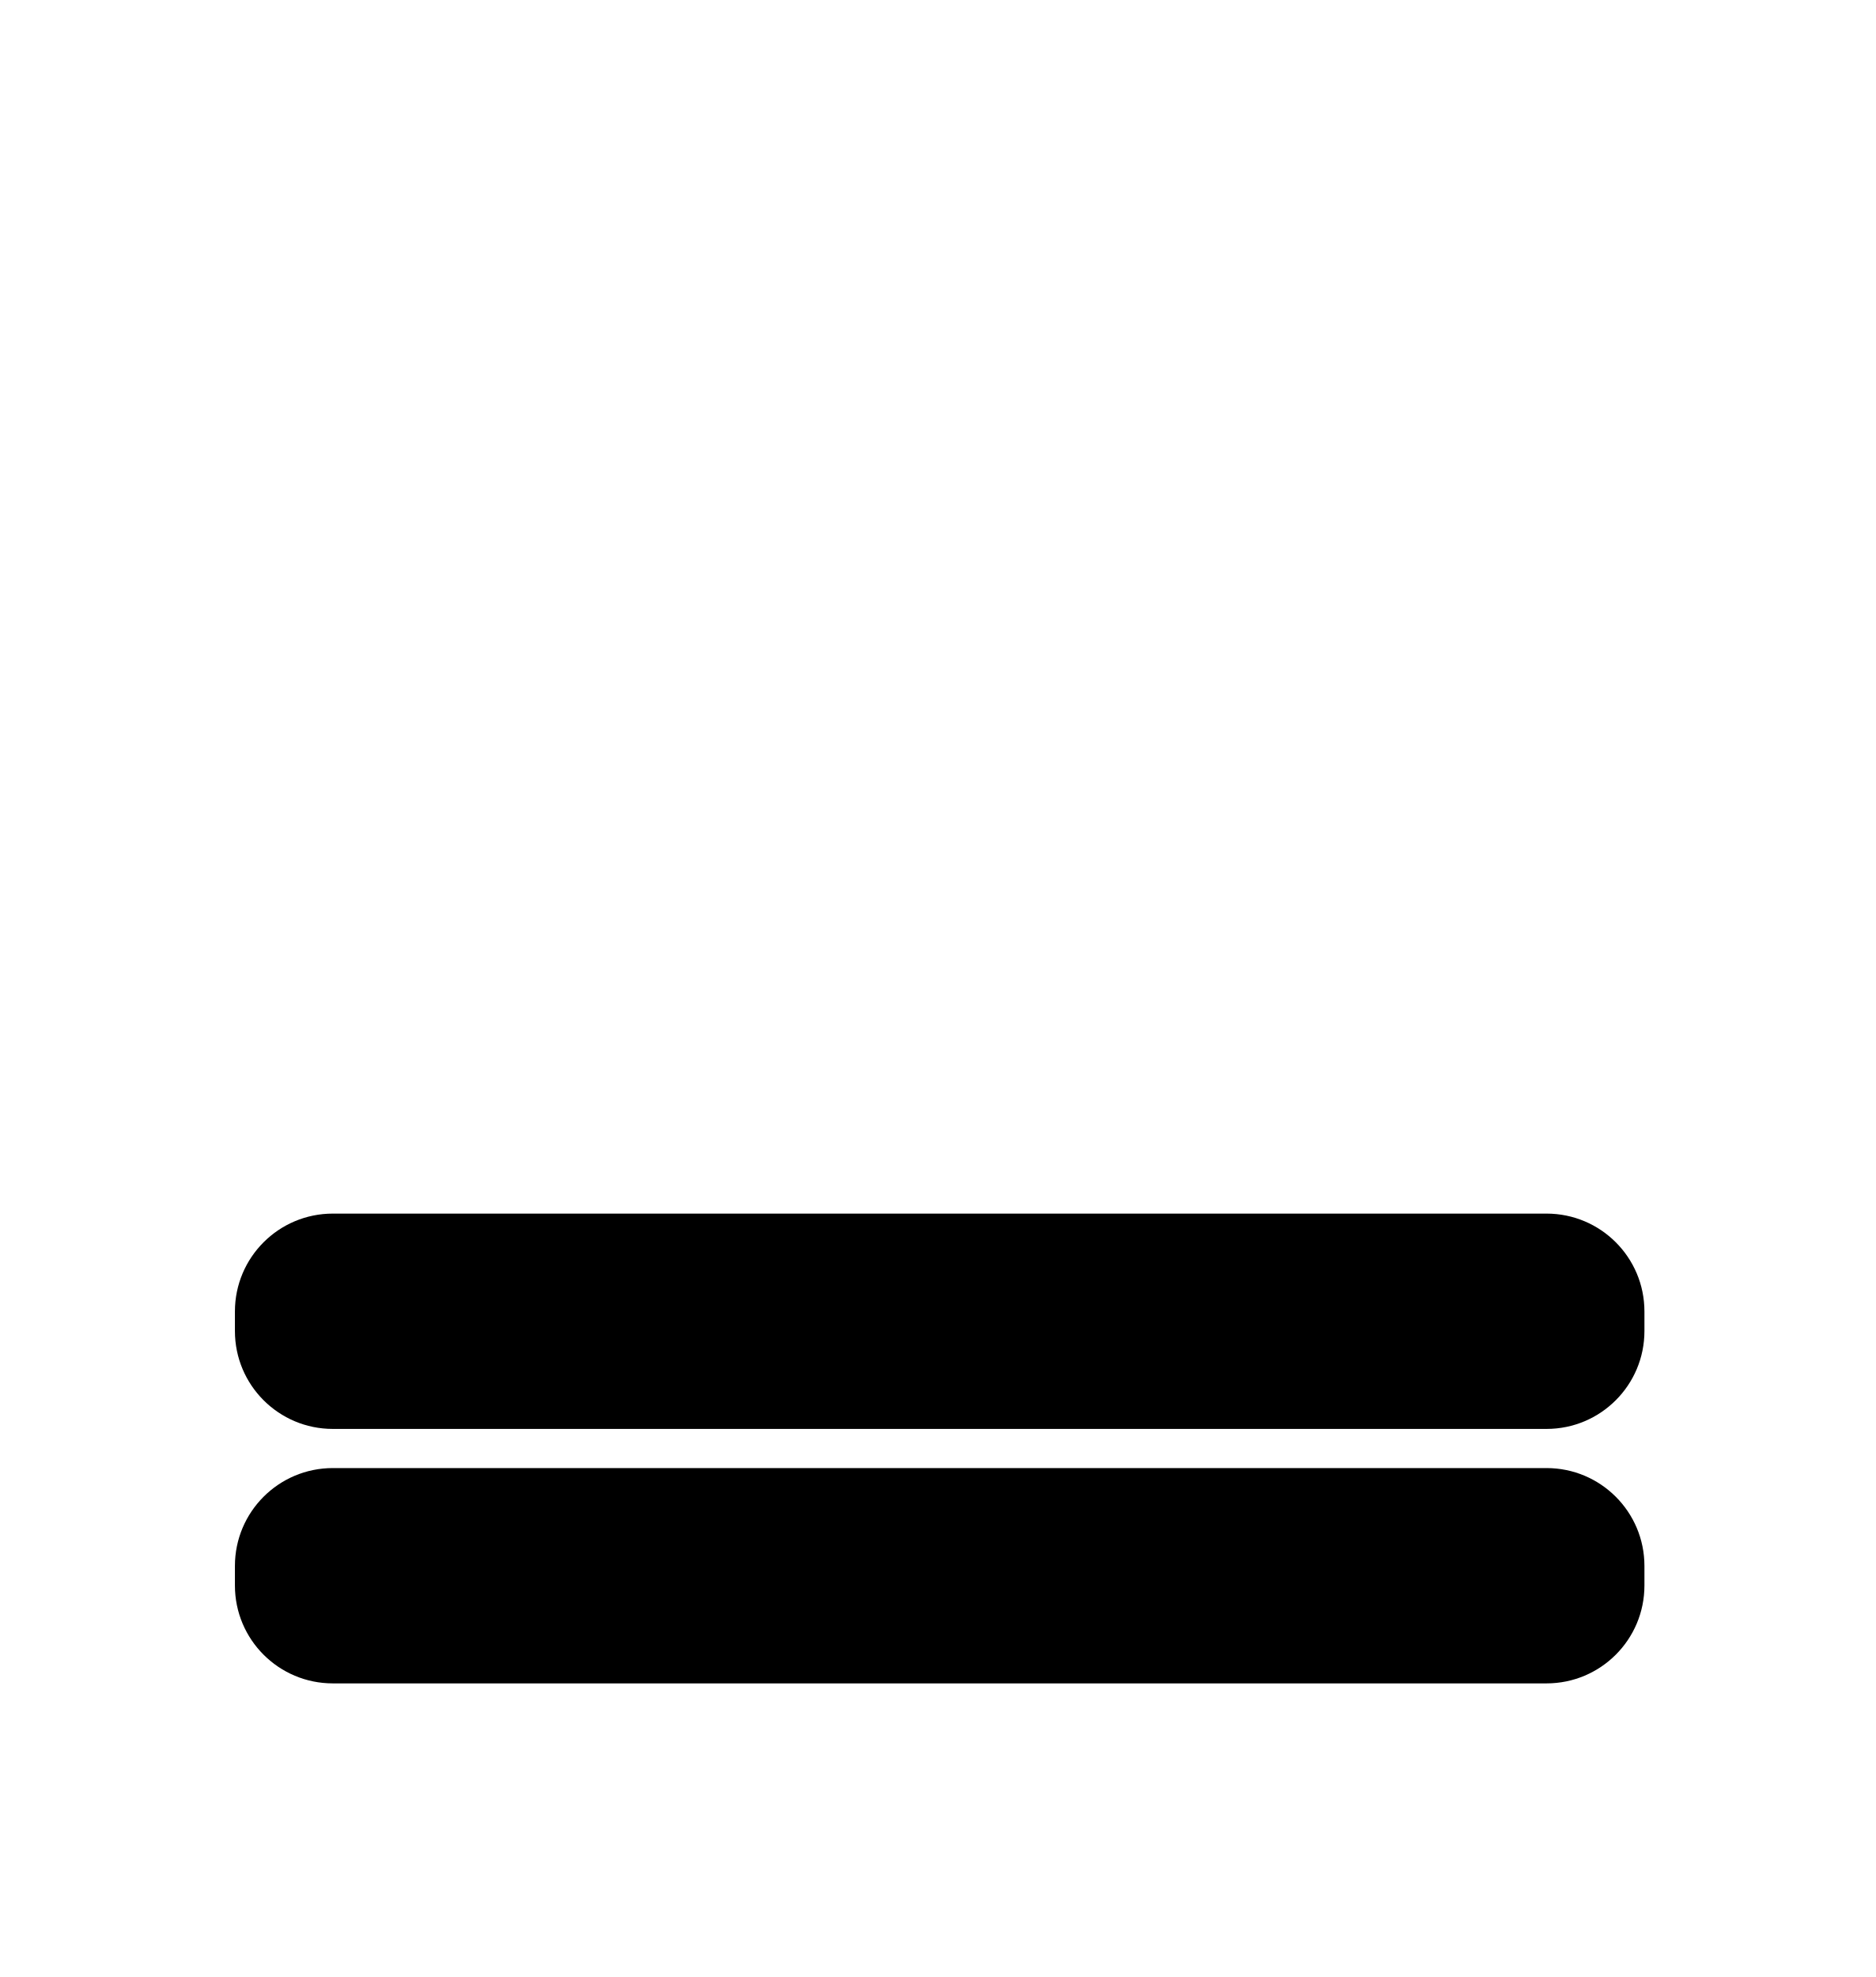
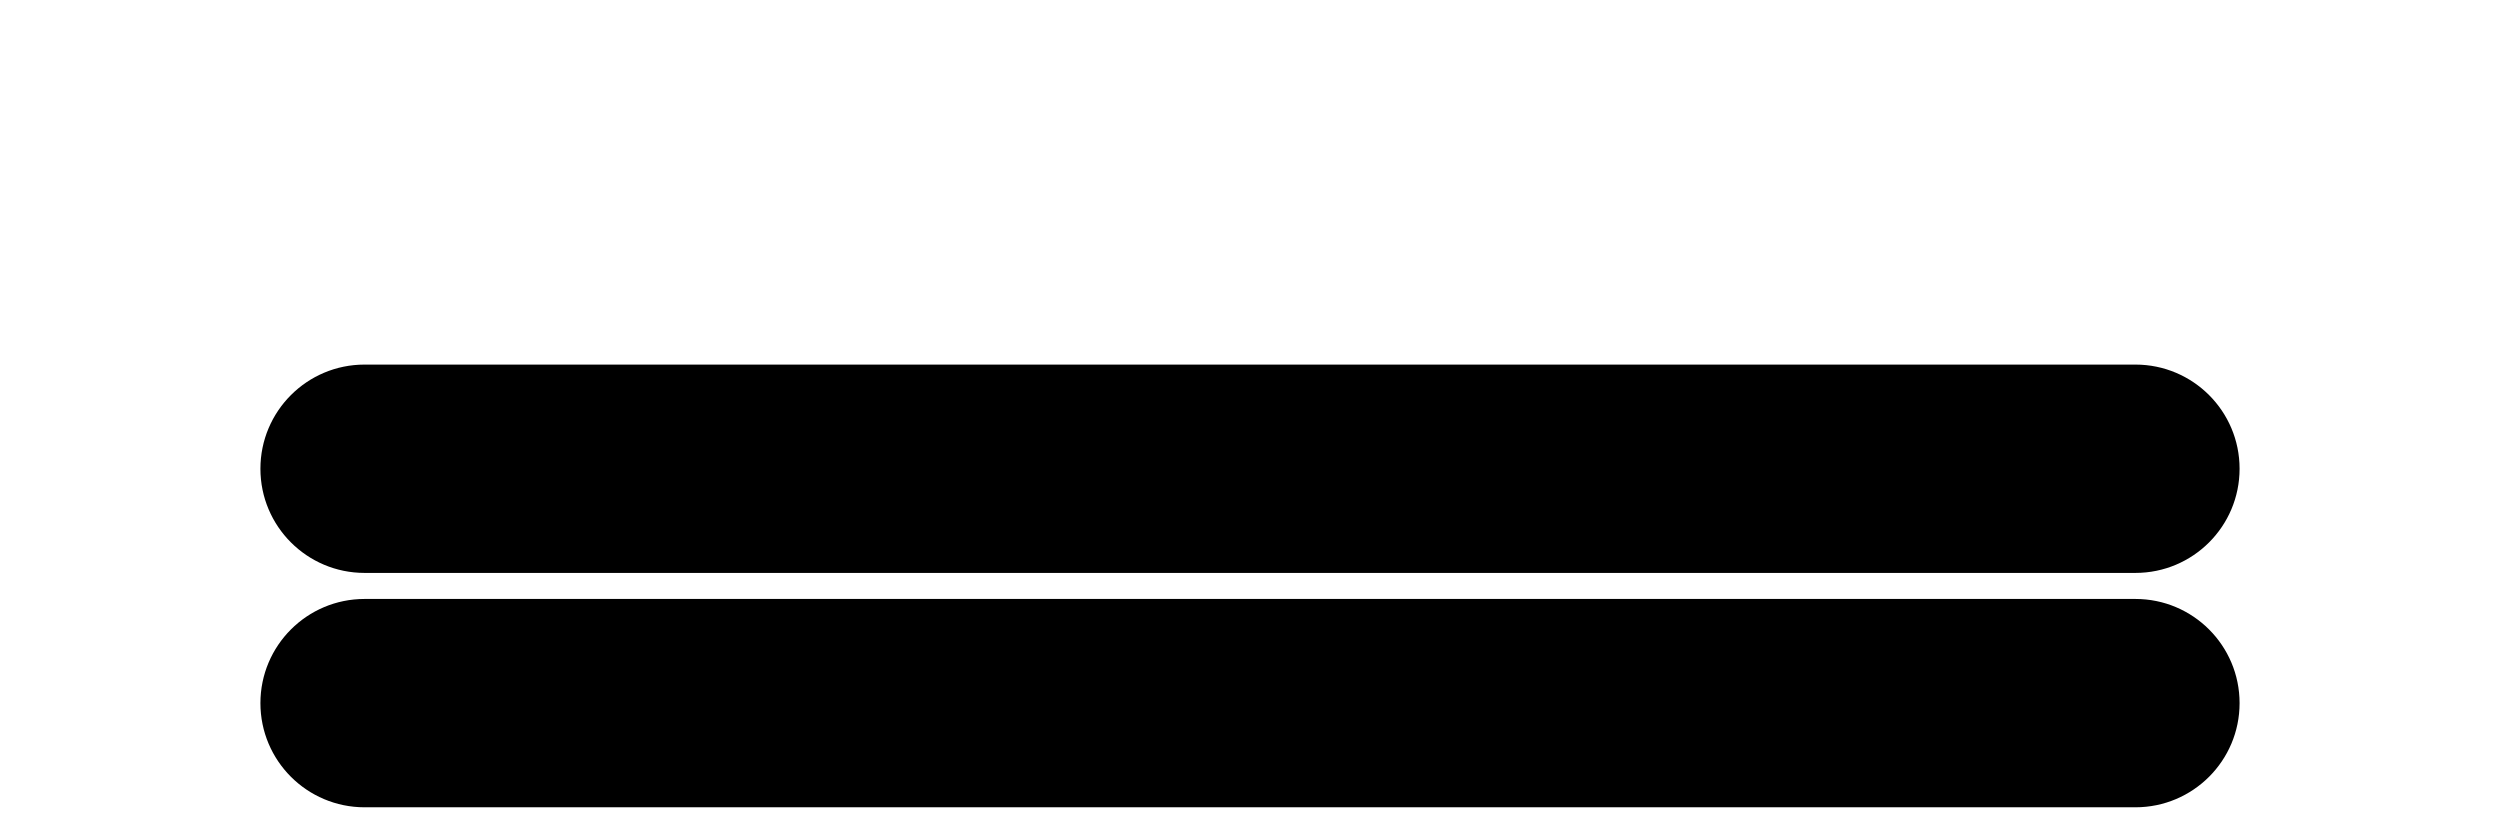
- <svg xmlns="http://www.w3.org/2000/svg" viewBox="0 0 95.8 101">
-   <rect x="12" y="62" width="72" height="11" rx="5" fill="black" />
-   <rect x="12" y="75" width="72" height="11" rx="5" fill="black" />
+ <svg xmlns="http://www.w3.org/2000/svg" viewBox="0 0 96 32">
+   <rect x="10" y="14" width="76" height="8" rx="4" fill="black" />
+   <rect x="10" y="23" width="76" height="8" rx="4" fill="black" />
</svg>
